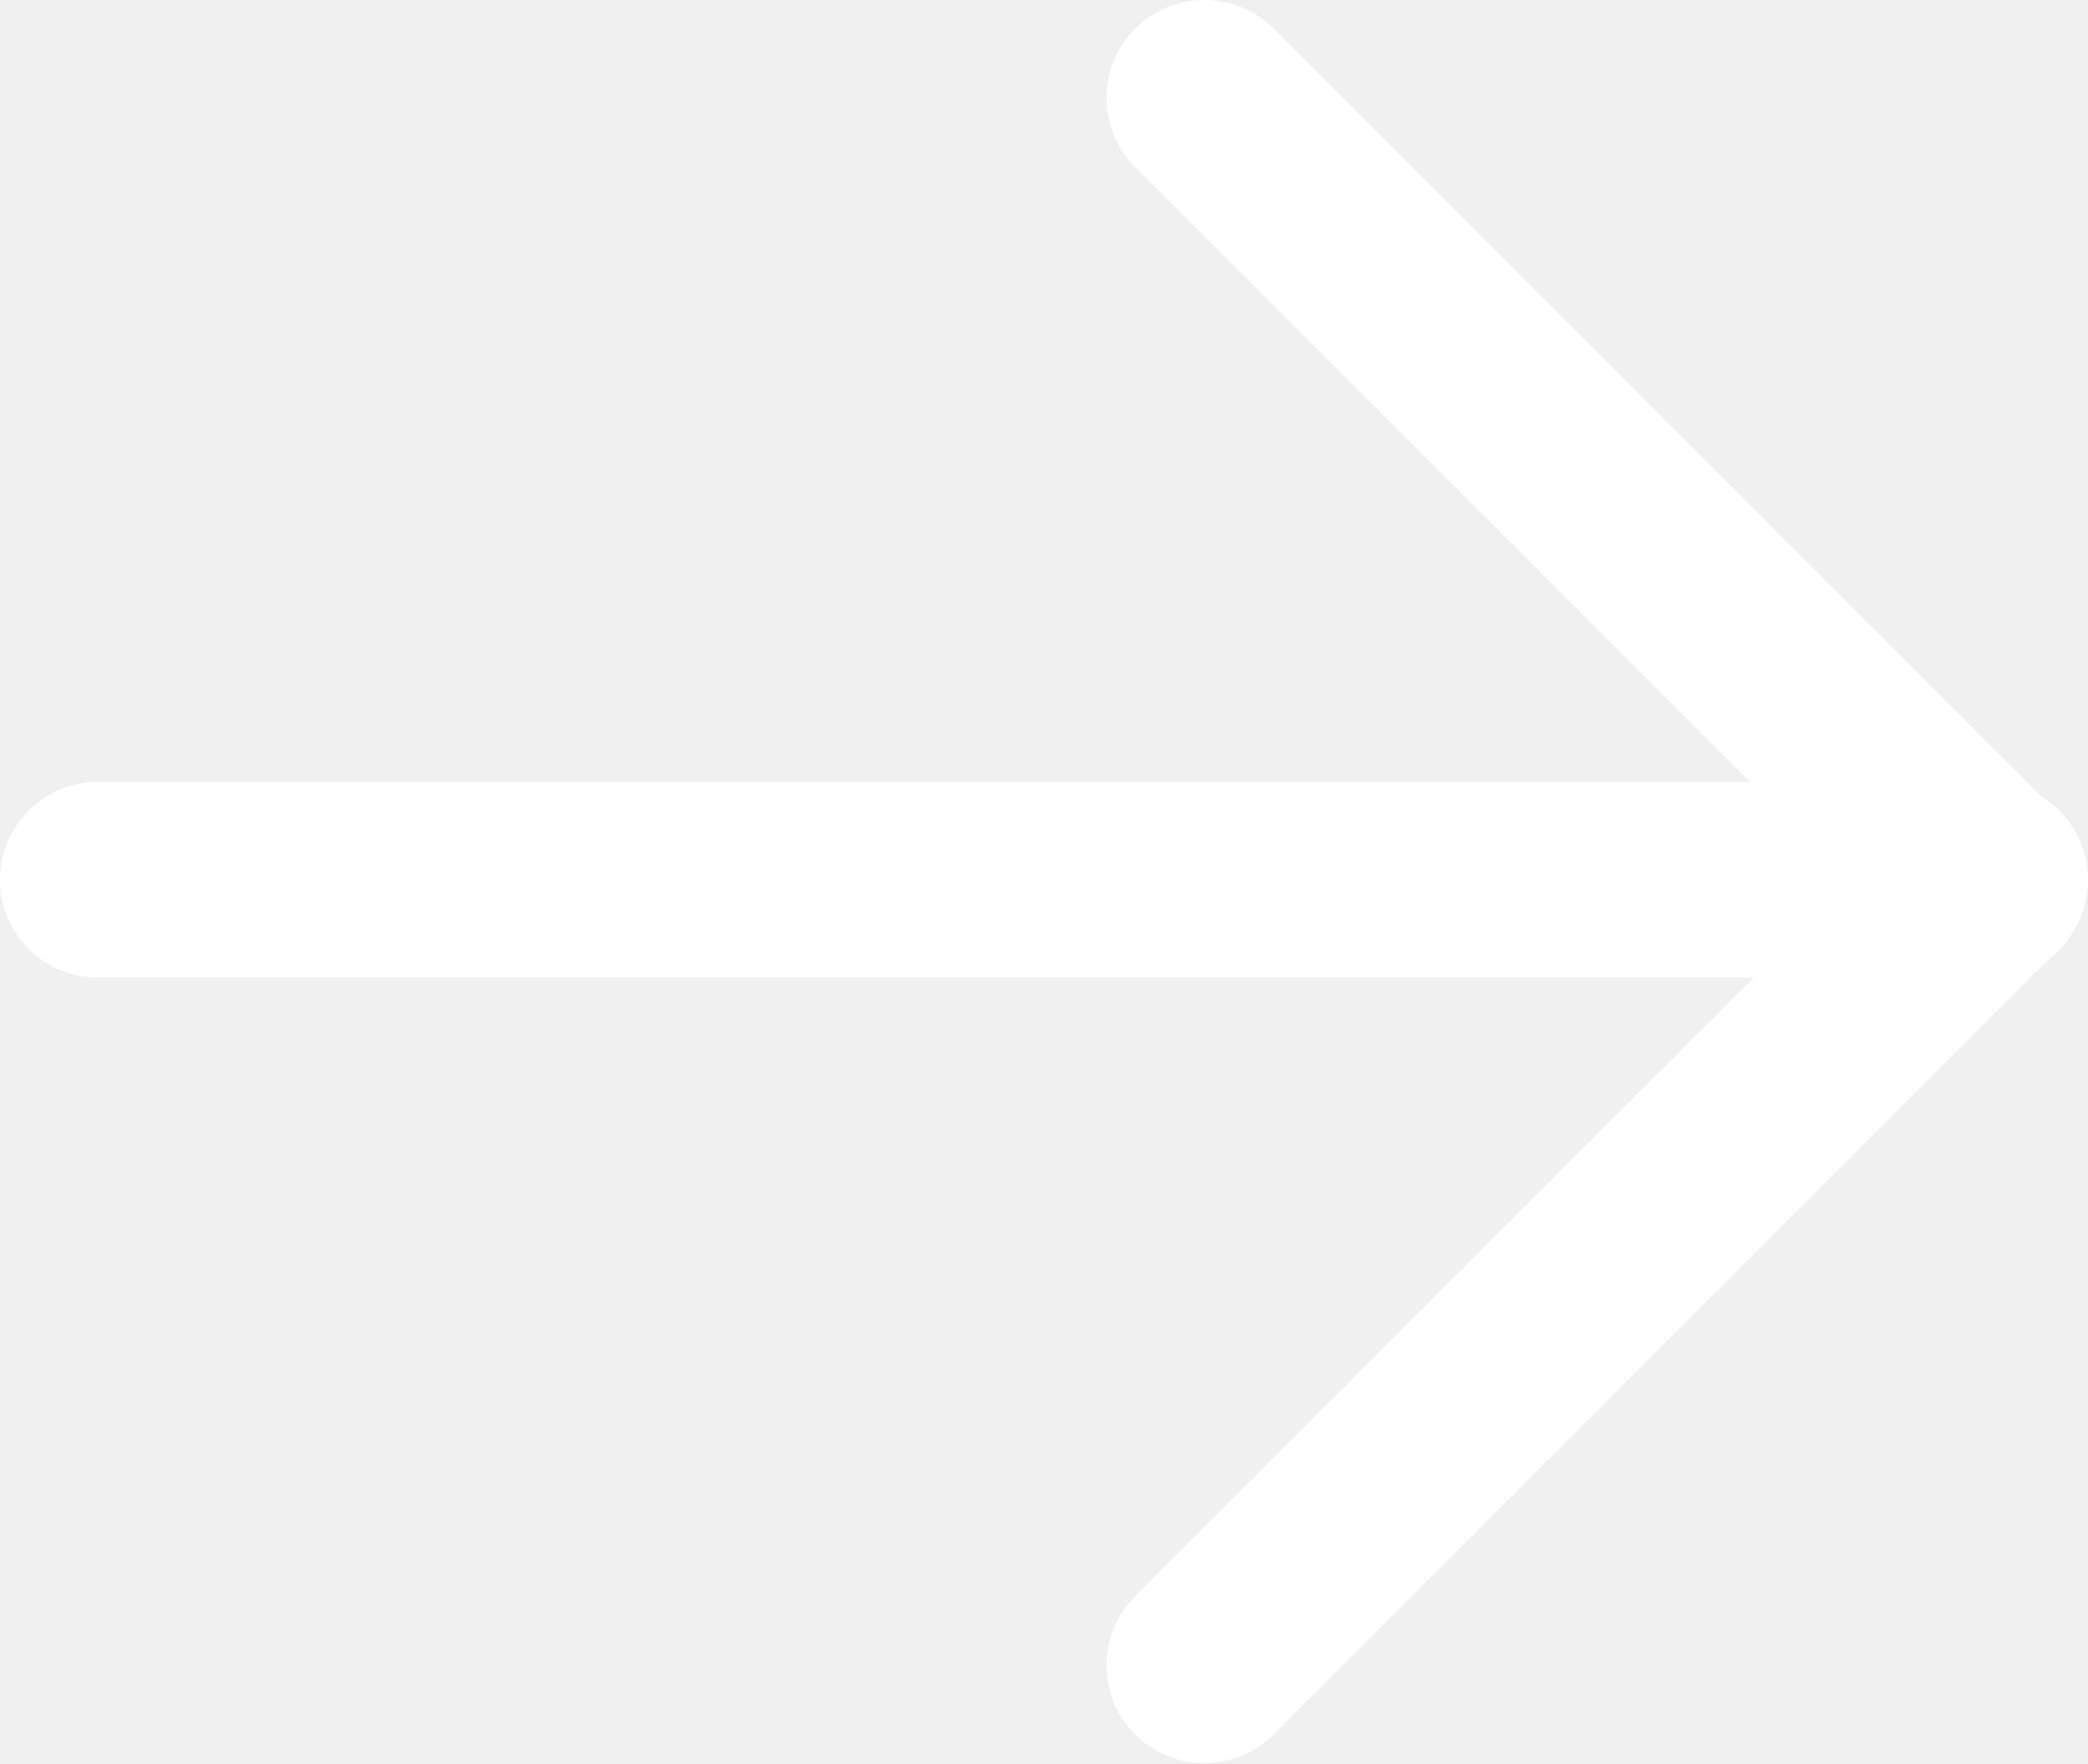
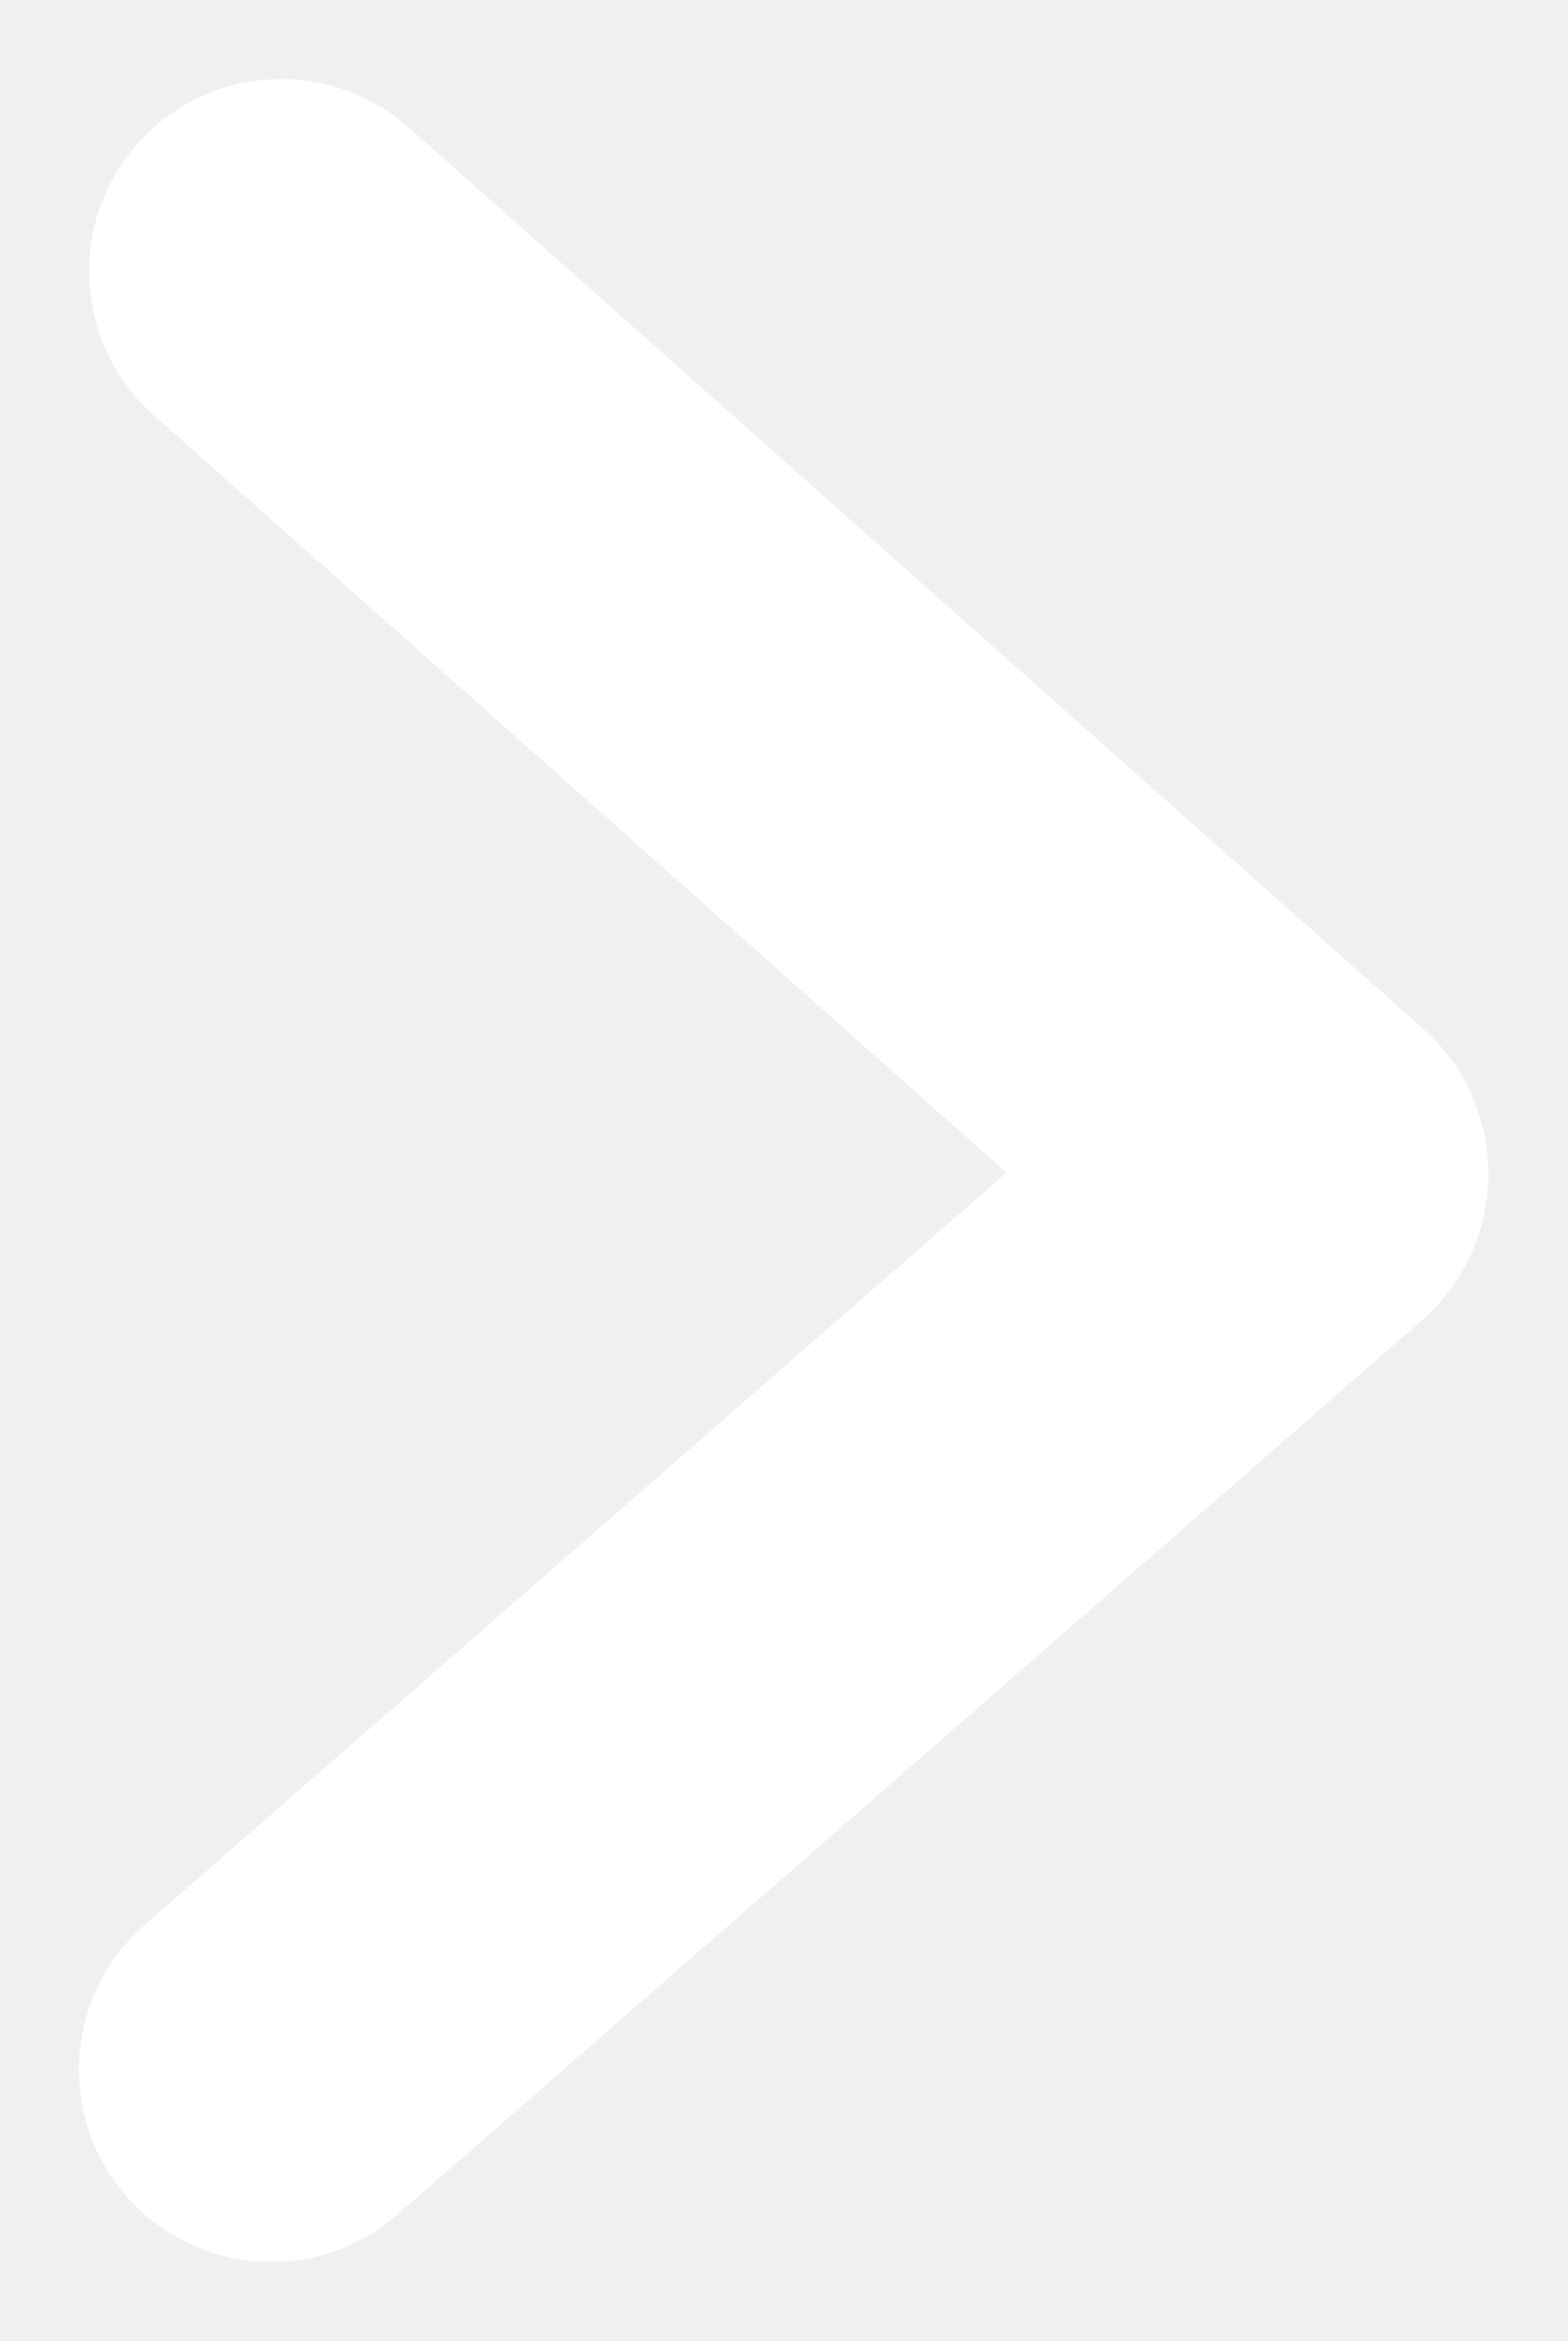
- <svg xmlns="http://www.w3.org/2000/svg" width="16" height="13.511" viewBox="0 0 16 13.511">
-   <g id="icon" transform="translate(1607.3 -4.179) rotate(180)" fill="none">
-     <path d="M1597.541-4.4l-5.879-5.88a.749.749,0,0,1-.362-.642.748.748,0,0,1,.1-.378.744.744,0,0,1,.128-.171.751.751,0,0,1,.078-.068l5.932-5.932a.751.751,0,0,1,1.061,0,.751.751,0,0,1,0,1.061l-4.739,4.738h12.688a.75.75,0,0,1,.75.751.75.75,0,0,1-.75.75h-12.66l4.711,4.711a.751.751,0,0,1,0,1.061.749.749,0,0,1-.531.219A.749.749,0,0,1,1597.541-4.4Z" stroke="none" />
-     <path d="M 1598.071 -4.179 C 1597.879 -4.179 1597.687 -4.252 1597.541 -4.398 L 1591.662 -10.278 C 1591.445 -10.41 1591.3 -10.648 1591.3 -10.92 C 1591.3 -11.058 1591.337 -11.187 1591.402 -11.298 C 1591.436 -11.36 1591.478 -11.418 1591.53 -11.47 C 1591.555 -11.494 1591.581 -11.517 1591.609 -11.538 L 1597.541 -17.47 C 1597.687 -17.616 1597.879 -17.689 1598.071 -17.689 C 1598.263 -17.689 1598.455 -17.616 1598.602 -17.47 C 1598.894 -17.177 1598.894 -16.702 1598.602 -16.409 L 1593.862 -11.67 L 1606.55 -11.67 C 1606.964 -11.67 1607.3 -11.335 1607.3 -10.92 C 1607.3 -10.506 1606.964 -10.17 1606.55 -10.17 L 1593.89 -10.17 L 1598.602 -5.459 C 1598.894 -5.166 1598.894 -4.692 1598.602 -4.398 C 1598.455 -4.252 1598.263 -4.179 1598.071 -4.179 Z" stroke="none" fill="#fff" />
+ <svg xmlns="http://www.w3.org/2000/svg" width="12.234" height="18.268" viewBox="0 0 12.234 18.268">
+   <g id="Group_12490" data-name="Group 12490" transform="translate(-365.884 -767.883)">
+     <line id="Line_17" data-name="Line 17" y1="6.981" x2="8" transform="translate(368 777.053)" fill="none" stroke="#fff" stroke-linecap="round" stroke-width="3" />
+     <path id="Path_44" data-name="Path 44" d="M0,0,7.921,7.035" transform="translate(368.079 770)" fill="none" stroke="#fff" stroke-linecap="round" stroke-width="3" />
  </g>
</svg>
